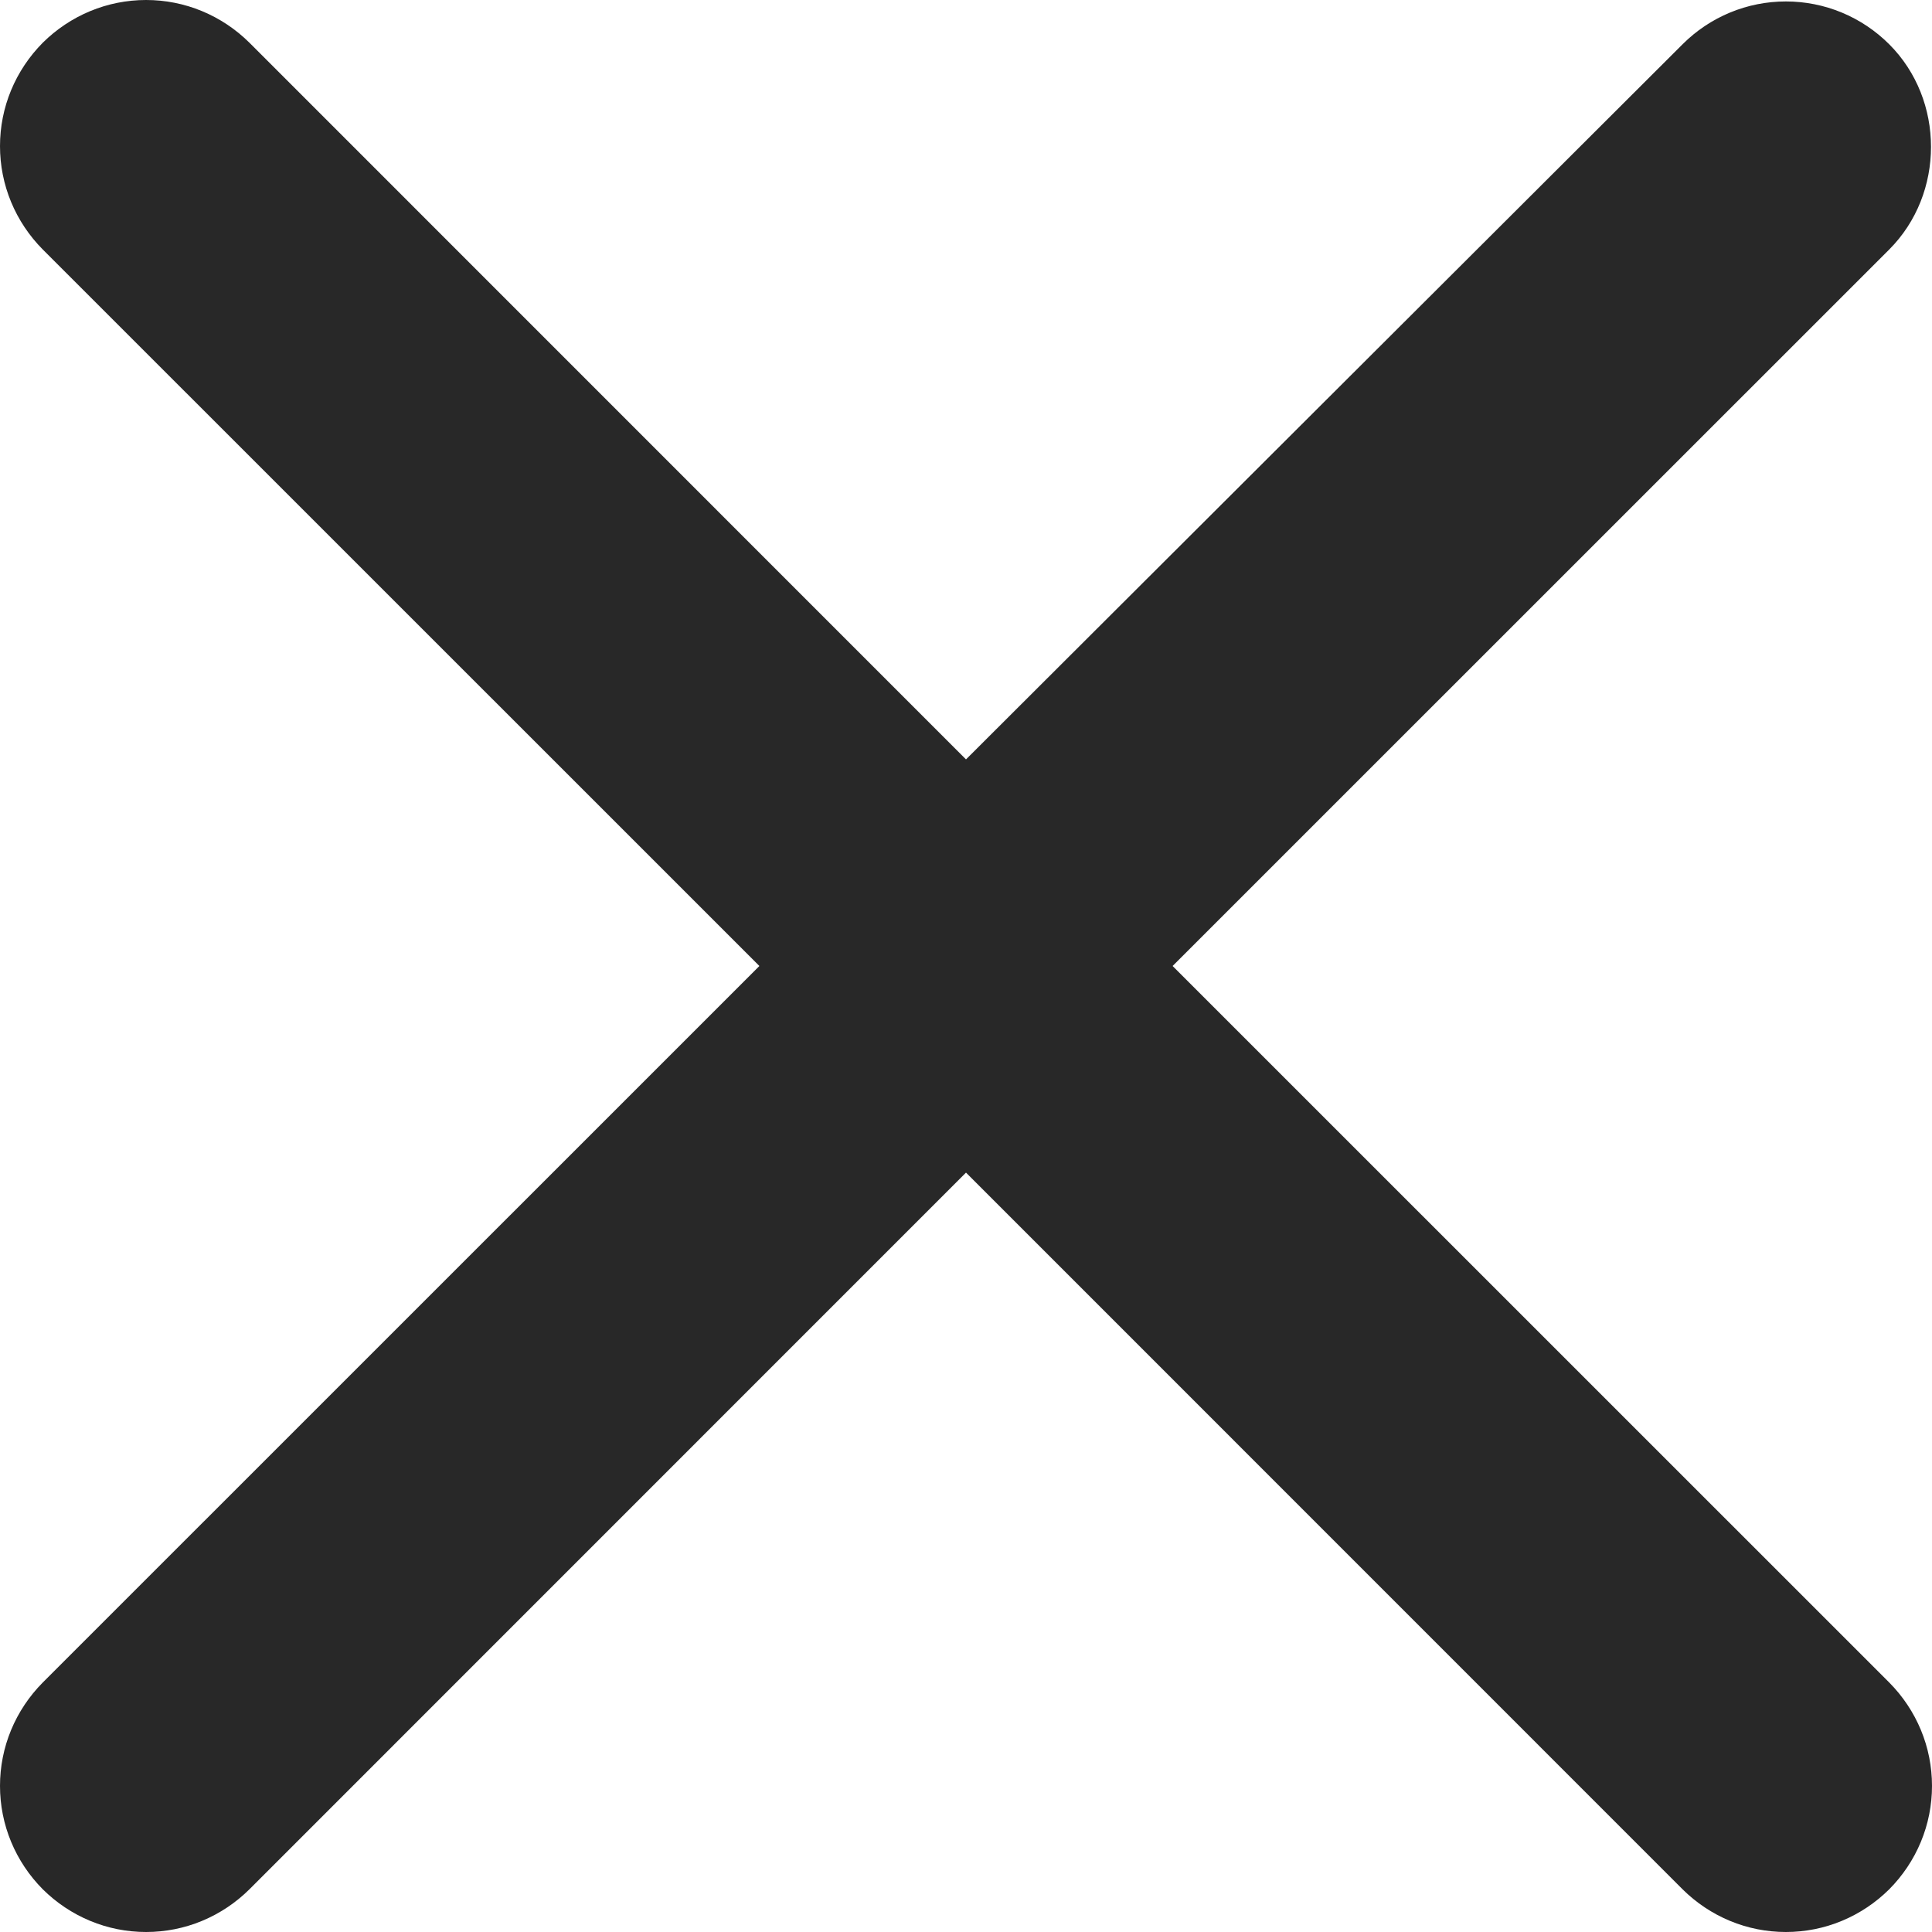
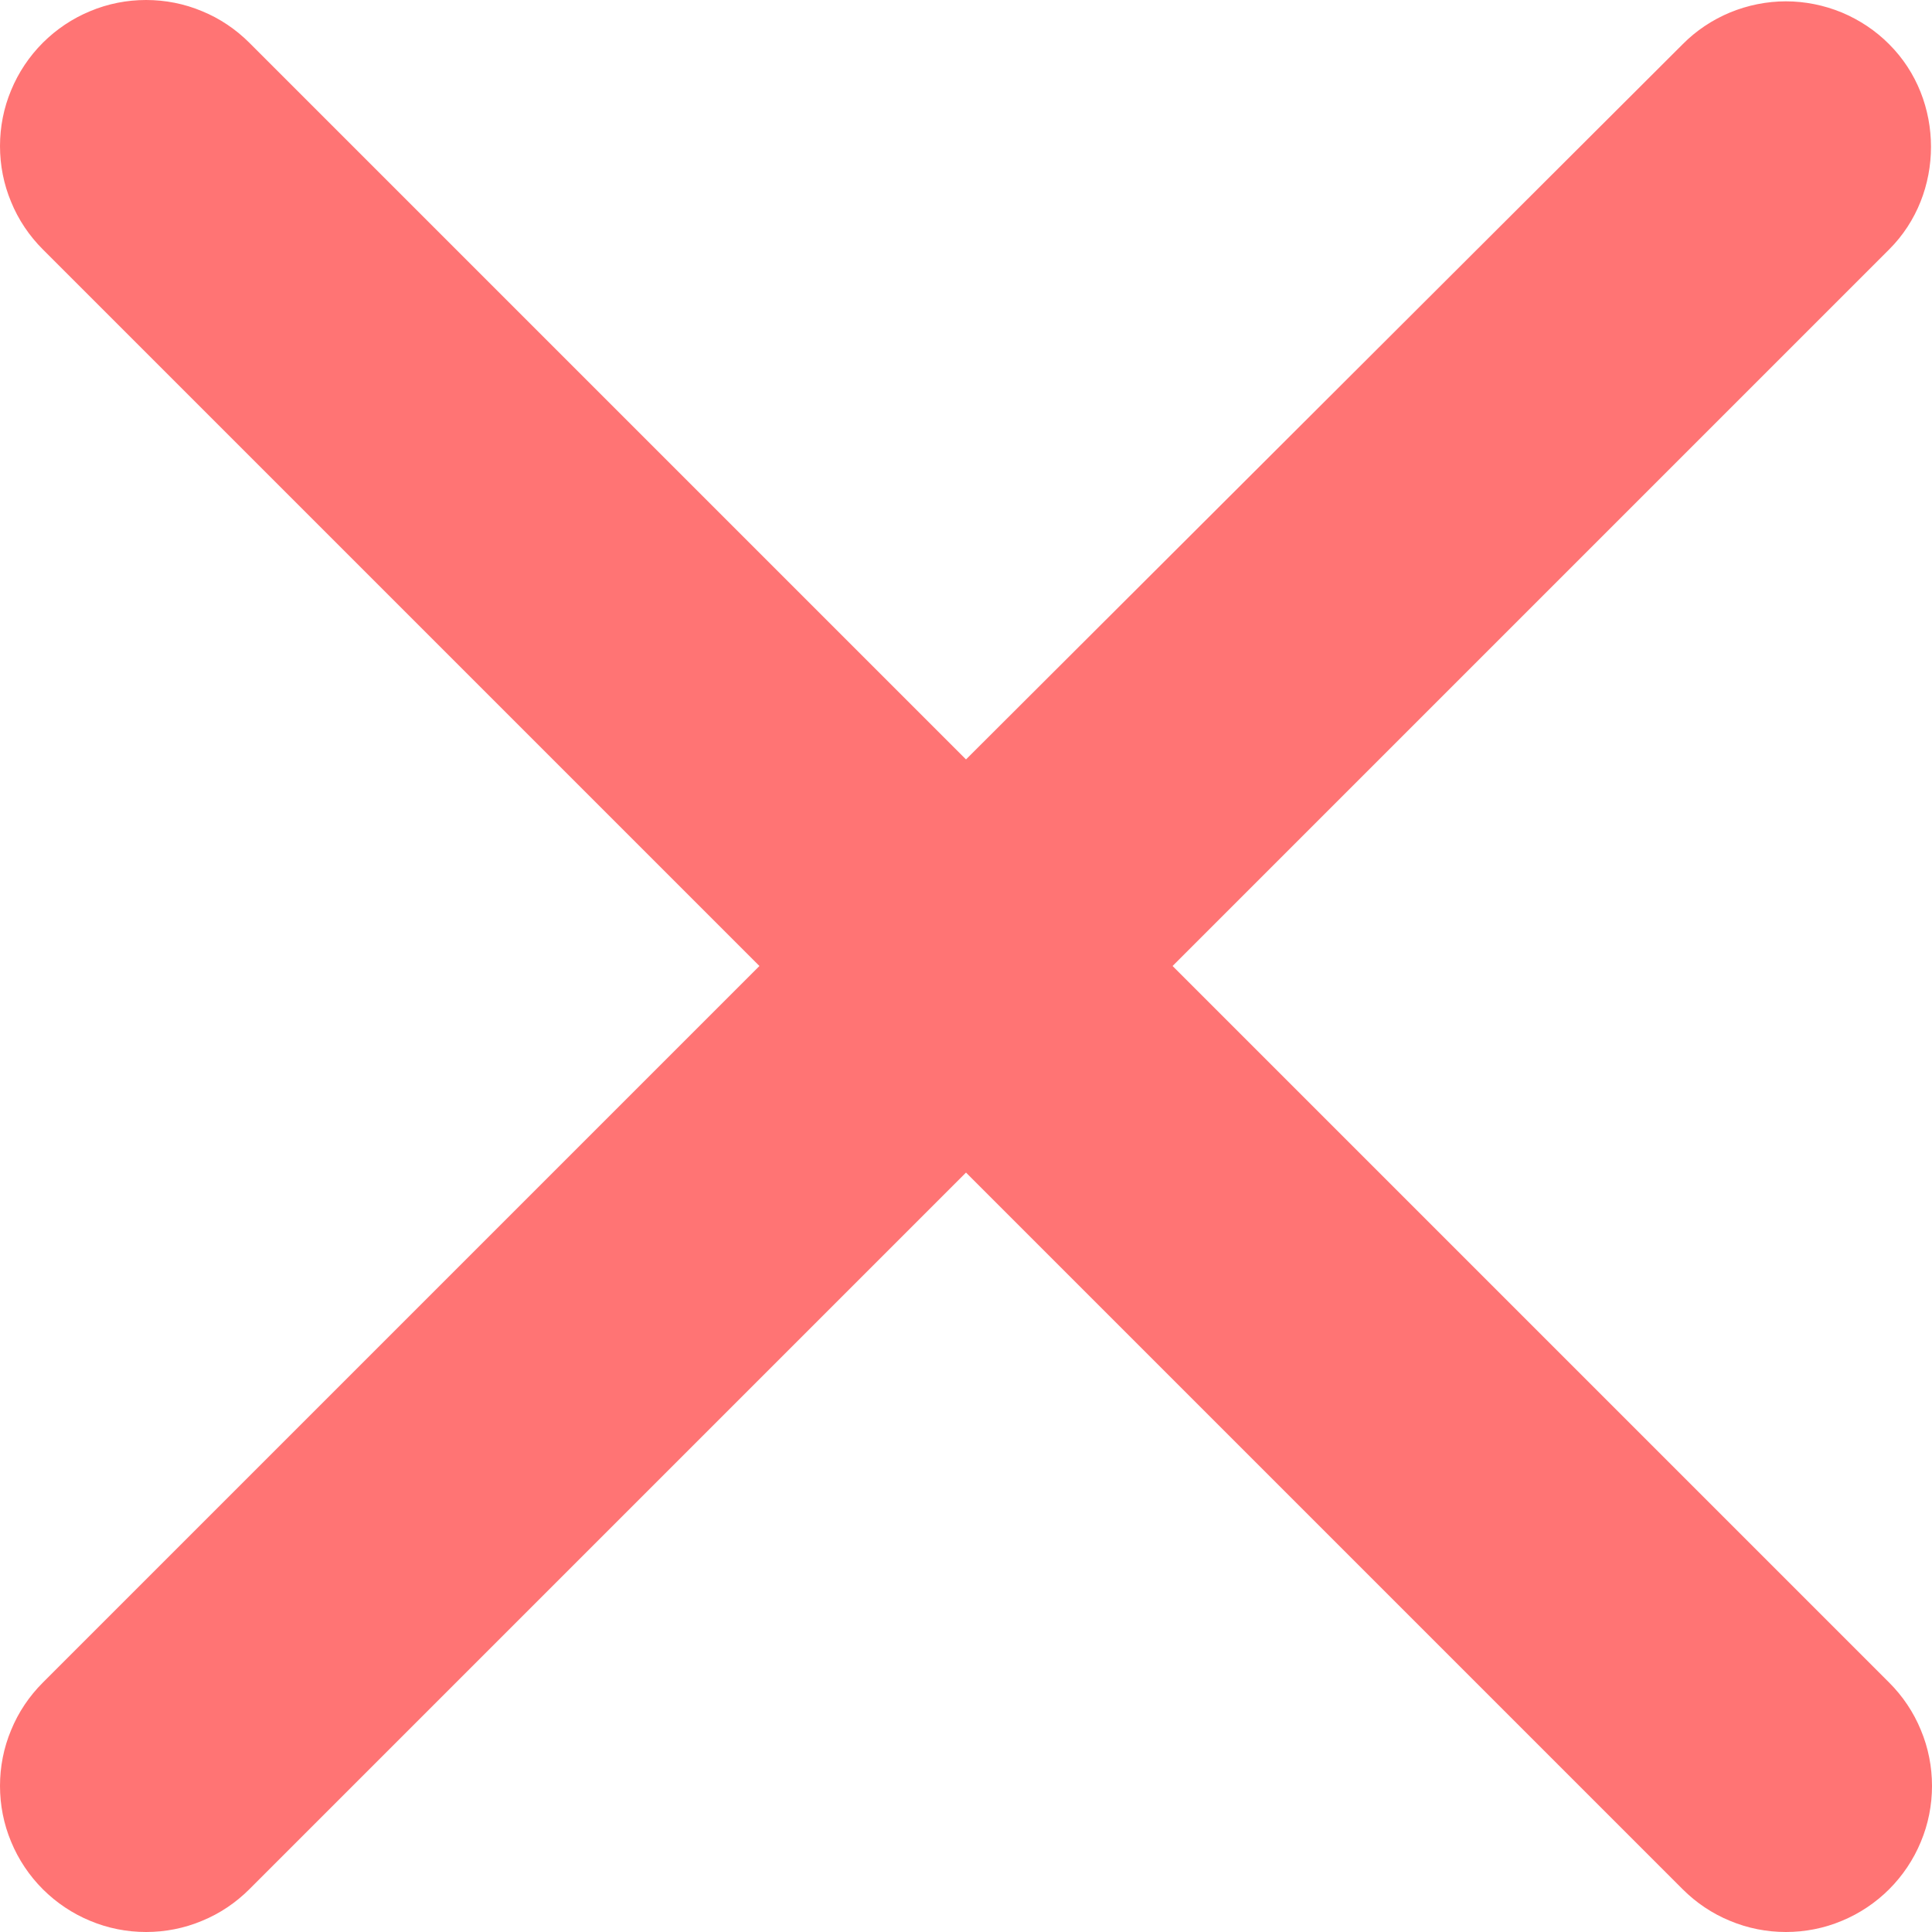
- <svg xmlns="http://www.w3.org/2000/svg" width="16" height="16" viewBox="0 0 16 16" fill="none">
-   <path d="M15.646 0.367C15.533 0.254 15.4 0.165 15.253 0.104C15.106 0.043 14.949 0.012 14.79 0.012C14.631 0.012 14.474 0.043 14.327 0.104C14.18 0.165 14.047 0.254 13.934 0.367L8 6.289L2.066 0.354C1.953 0.242 1.82 0.153 1.673 0.092C1.526 0.031 1.369 1.18387e-09 1.21 0C1.051 -1.18387e-09 0.894 0.031 0.747 0.092C0.6 0.153 0.467 0.242 0.354 0.354C0.242 0.467 0.153 0.6 0.092 0.747C0.031 0.894 -1.18387e-09 1.051 0 1.21C1.18387e-09 1.369 0.031 1.526 0.092 1.673C0.153 1.82 0.242 1.953 0.354 2.066L6.289 8L0.354 13.934C0.242 14.047 0.153 14.18 0.092 14.327C0.031 14.474 0 14.631 0 14.79C0 14.949 0.031 15.106 0.092 15.253C0.153 15.4 0.242 15.533 0.354 15.646C0.467 15.758 0.6 15.847 0.747 15.908C0.894 15.969 1.051 16 1.21 16C1.369 16 1.526 15.969 1.673 15.908C1.82 15.847 1.953 15.758 2.066 15.646L8 9.711L13.934 15.646C14.047 15.758 14.18 15.847 14.327 15.908C14.474 15.969 14.631 16 14.79 16C14.949 16 15.106 15.969 15.253 15.908C15.4 15.847 15.533 15.758 15.646 15.646C15.758 15.533 15.847 15.4 15.908 15.253C15.969 15.106 16 14.949 16 14.79C16 14.631 15.969 14.474 15.908 14.327C15.847 14.18 15.758 14.047 15.646 13.934L9.711 8L15.646 2.066C16.107 1.604 16.107 0.828 15.646 0.367V0.367Z" fill="#282828" />
+ <svg xmlns="http://www.w3.org/2000/svg" width="13" height="13" viewBox="0 0 13 13" fill="none">
+   <path d="M12.712 0.298C12.621 0.206 12.512 0.134 12.393 0.084C12.274 0.035 12.146 0.009 12.017 0.009C11.888 0.009 11.76 0.035 11.641 0.084C11.521 0.134 11.413 0.206 11.322 0.298L6.5 5.11L1.678 0.288C1.587 0.197 1.479 0.124 1.359 0.075C1.24 0.025 1.112 9.61891e-10 0.983 0C0.854 -9.61892e-10 0.726 0.025 0.607 0.075C0.488 0.124 0.379 0.197 0.288 0.288C0.197 0.379 0.124 0.488 0.075 0.607C0.025 0.726 -9.61891e-10 0.854 0 0.983C9.61892e-10 1.112 0.025 1.24 0.075 1.359C0.124 1.479 0.197 1.587 0.288 1.678L5.11 6.5L0.288 11.322C0.197 11.413 0.124 11.521 0.075 11.641C0.025 11.76 0 11.888 0 12.017C0 12.146 0.025 12.274 0.075 12.393C0.124 12.512 0.197 12.621 0.288 12.712C0.379 12.803 0.488 12.876 0.607 12.925C0.726 12.975 0.854 13 0.983 13C1.112 13 1.24 12.975 1.359 12.925C1.479 12.876 1.587 12.803 1.678 12.712L6.5 7.89L11.322 12.712C11.413 12.803 11.521 12.876 11.641 12.925C11.76 12.975 11.888 13 12.017 13C12.146 13 12.274 12.975 12.393 12.925C12.512 12.876 12.621 12.803 12.712 12.712C12.803 12.621 12.876 12.512 12.925 12.393C12.975 12.274 13 12.146 13 12.017C13 11.888 12.975 11.76 12.925 11.641C12.876 11.521 12.803 11.413 12.712 11.322L7.89 6.5L12.712 1.678C13.087 1.304 13.087 0.672 12.712 0.298V0.298Z" fill="#FF7474" />
</svg>
